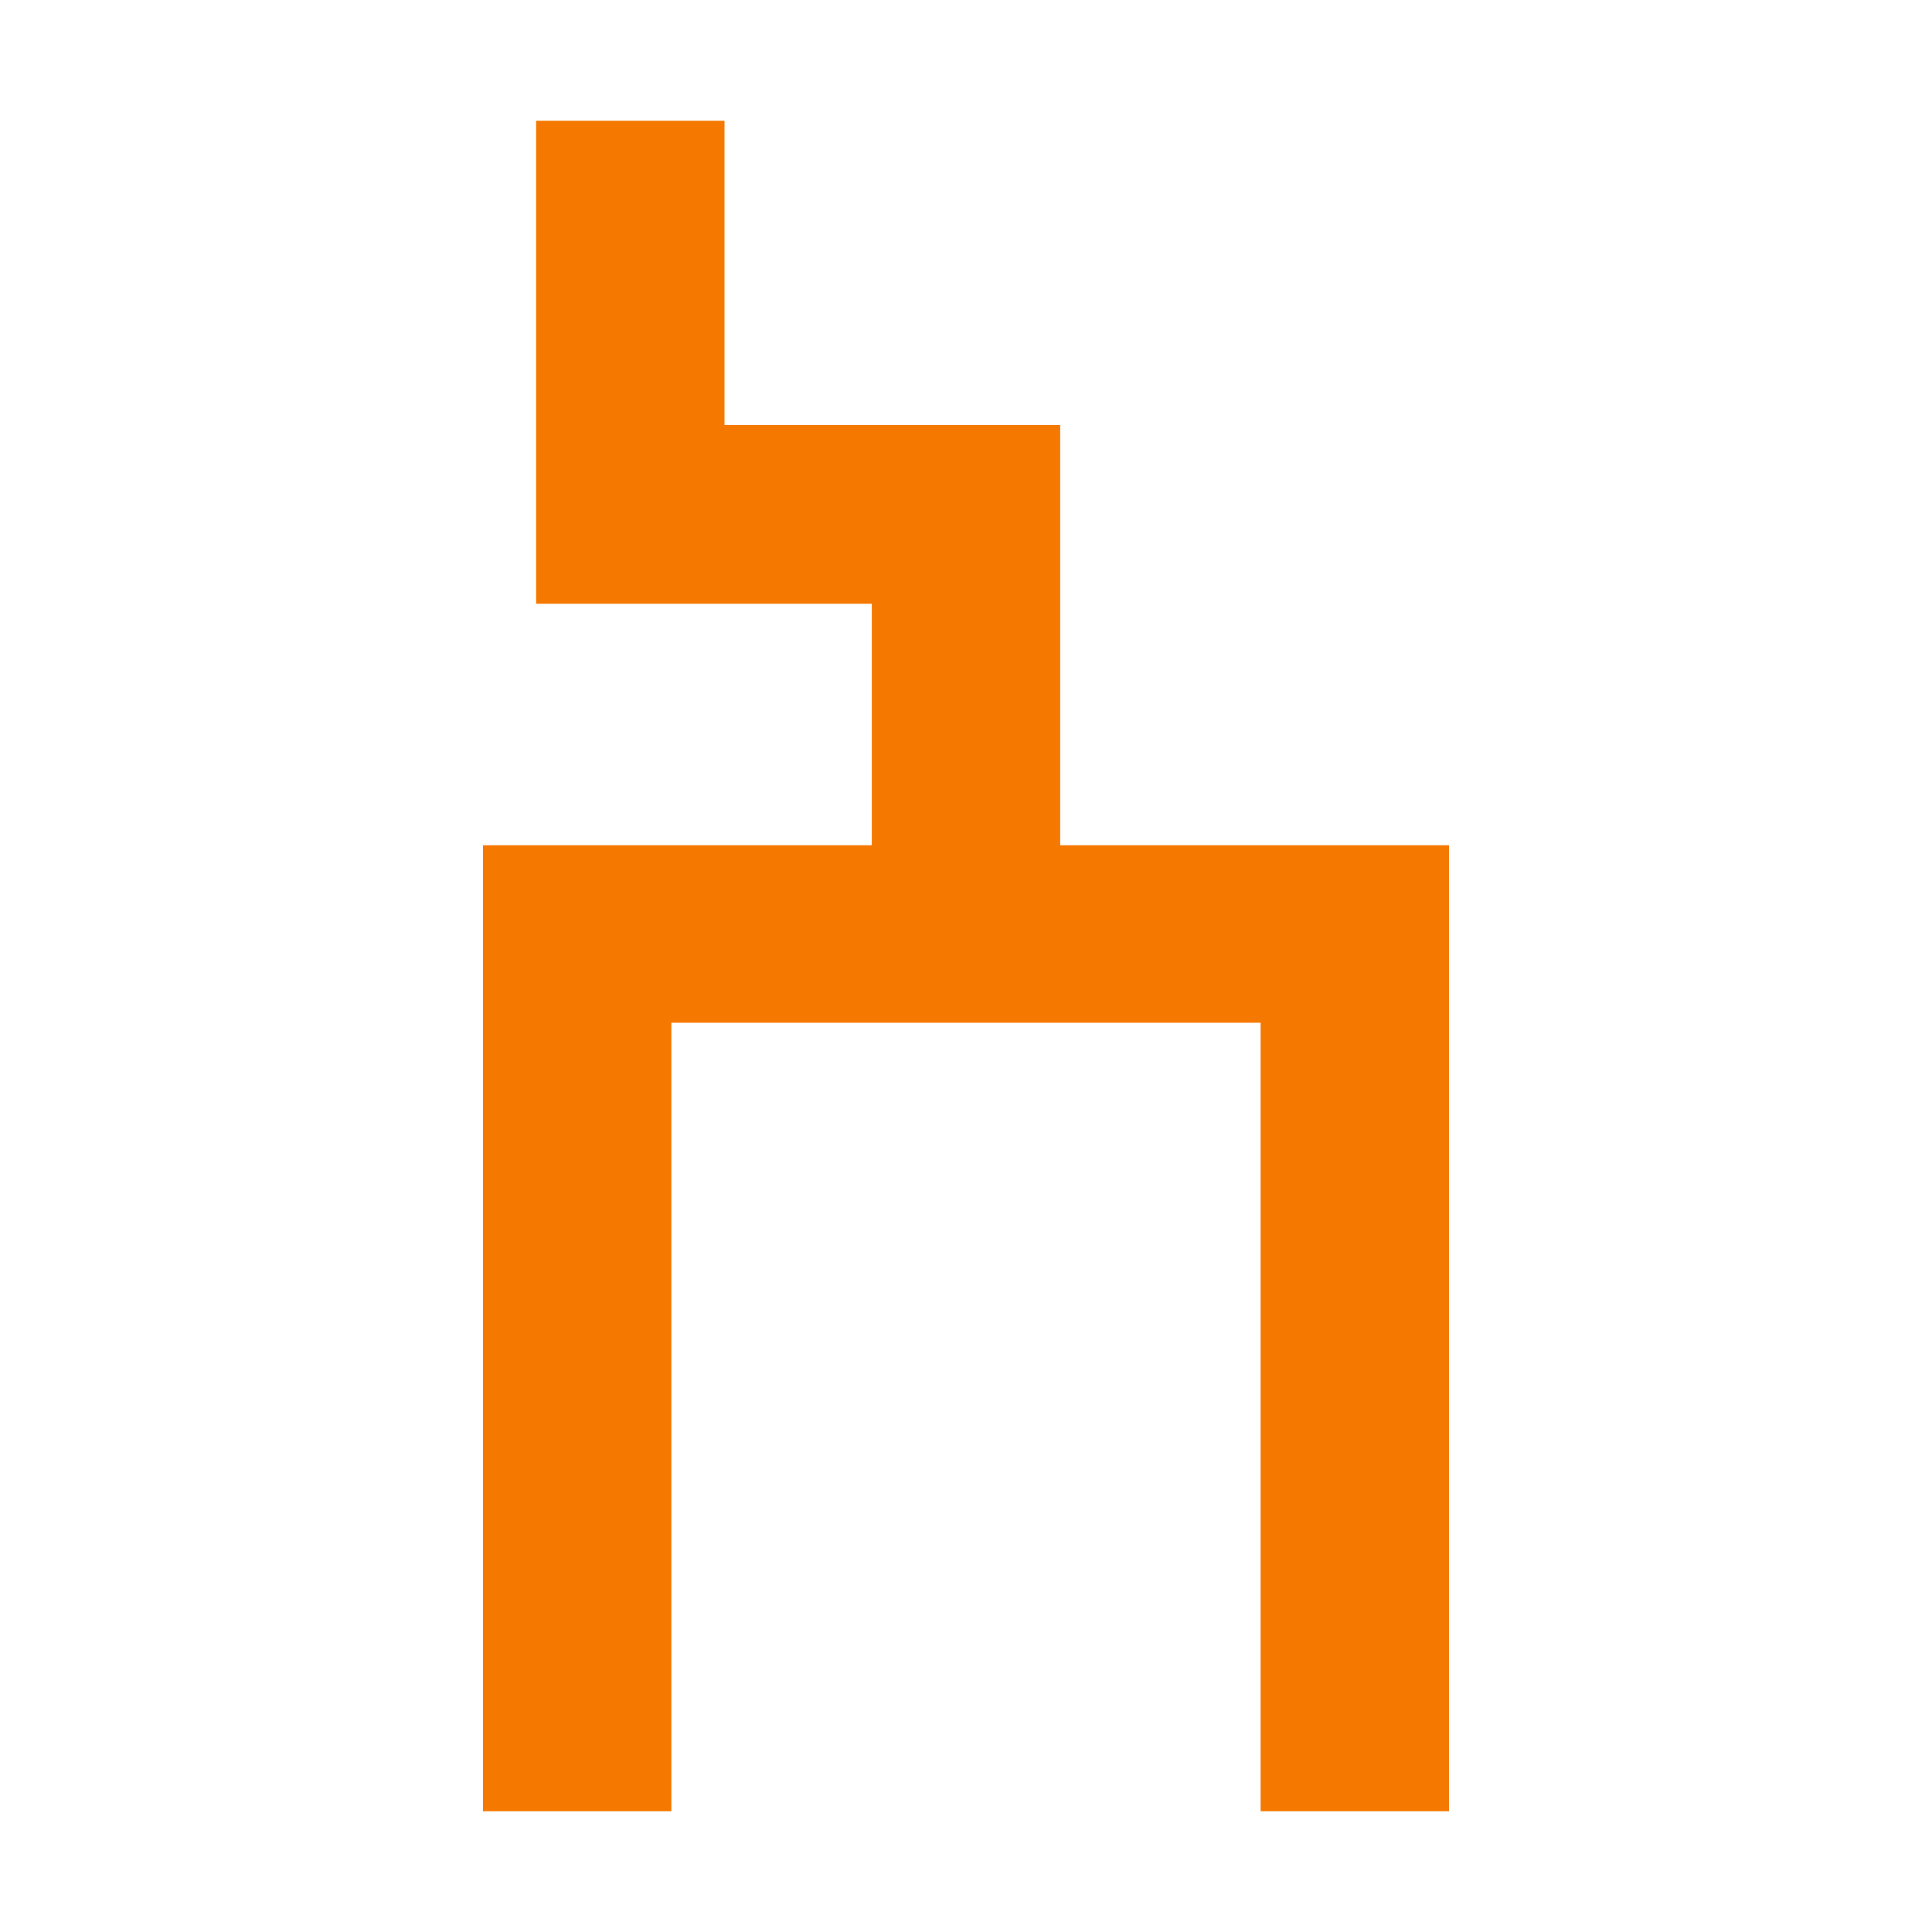
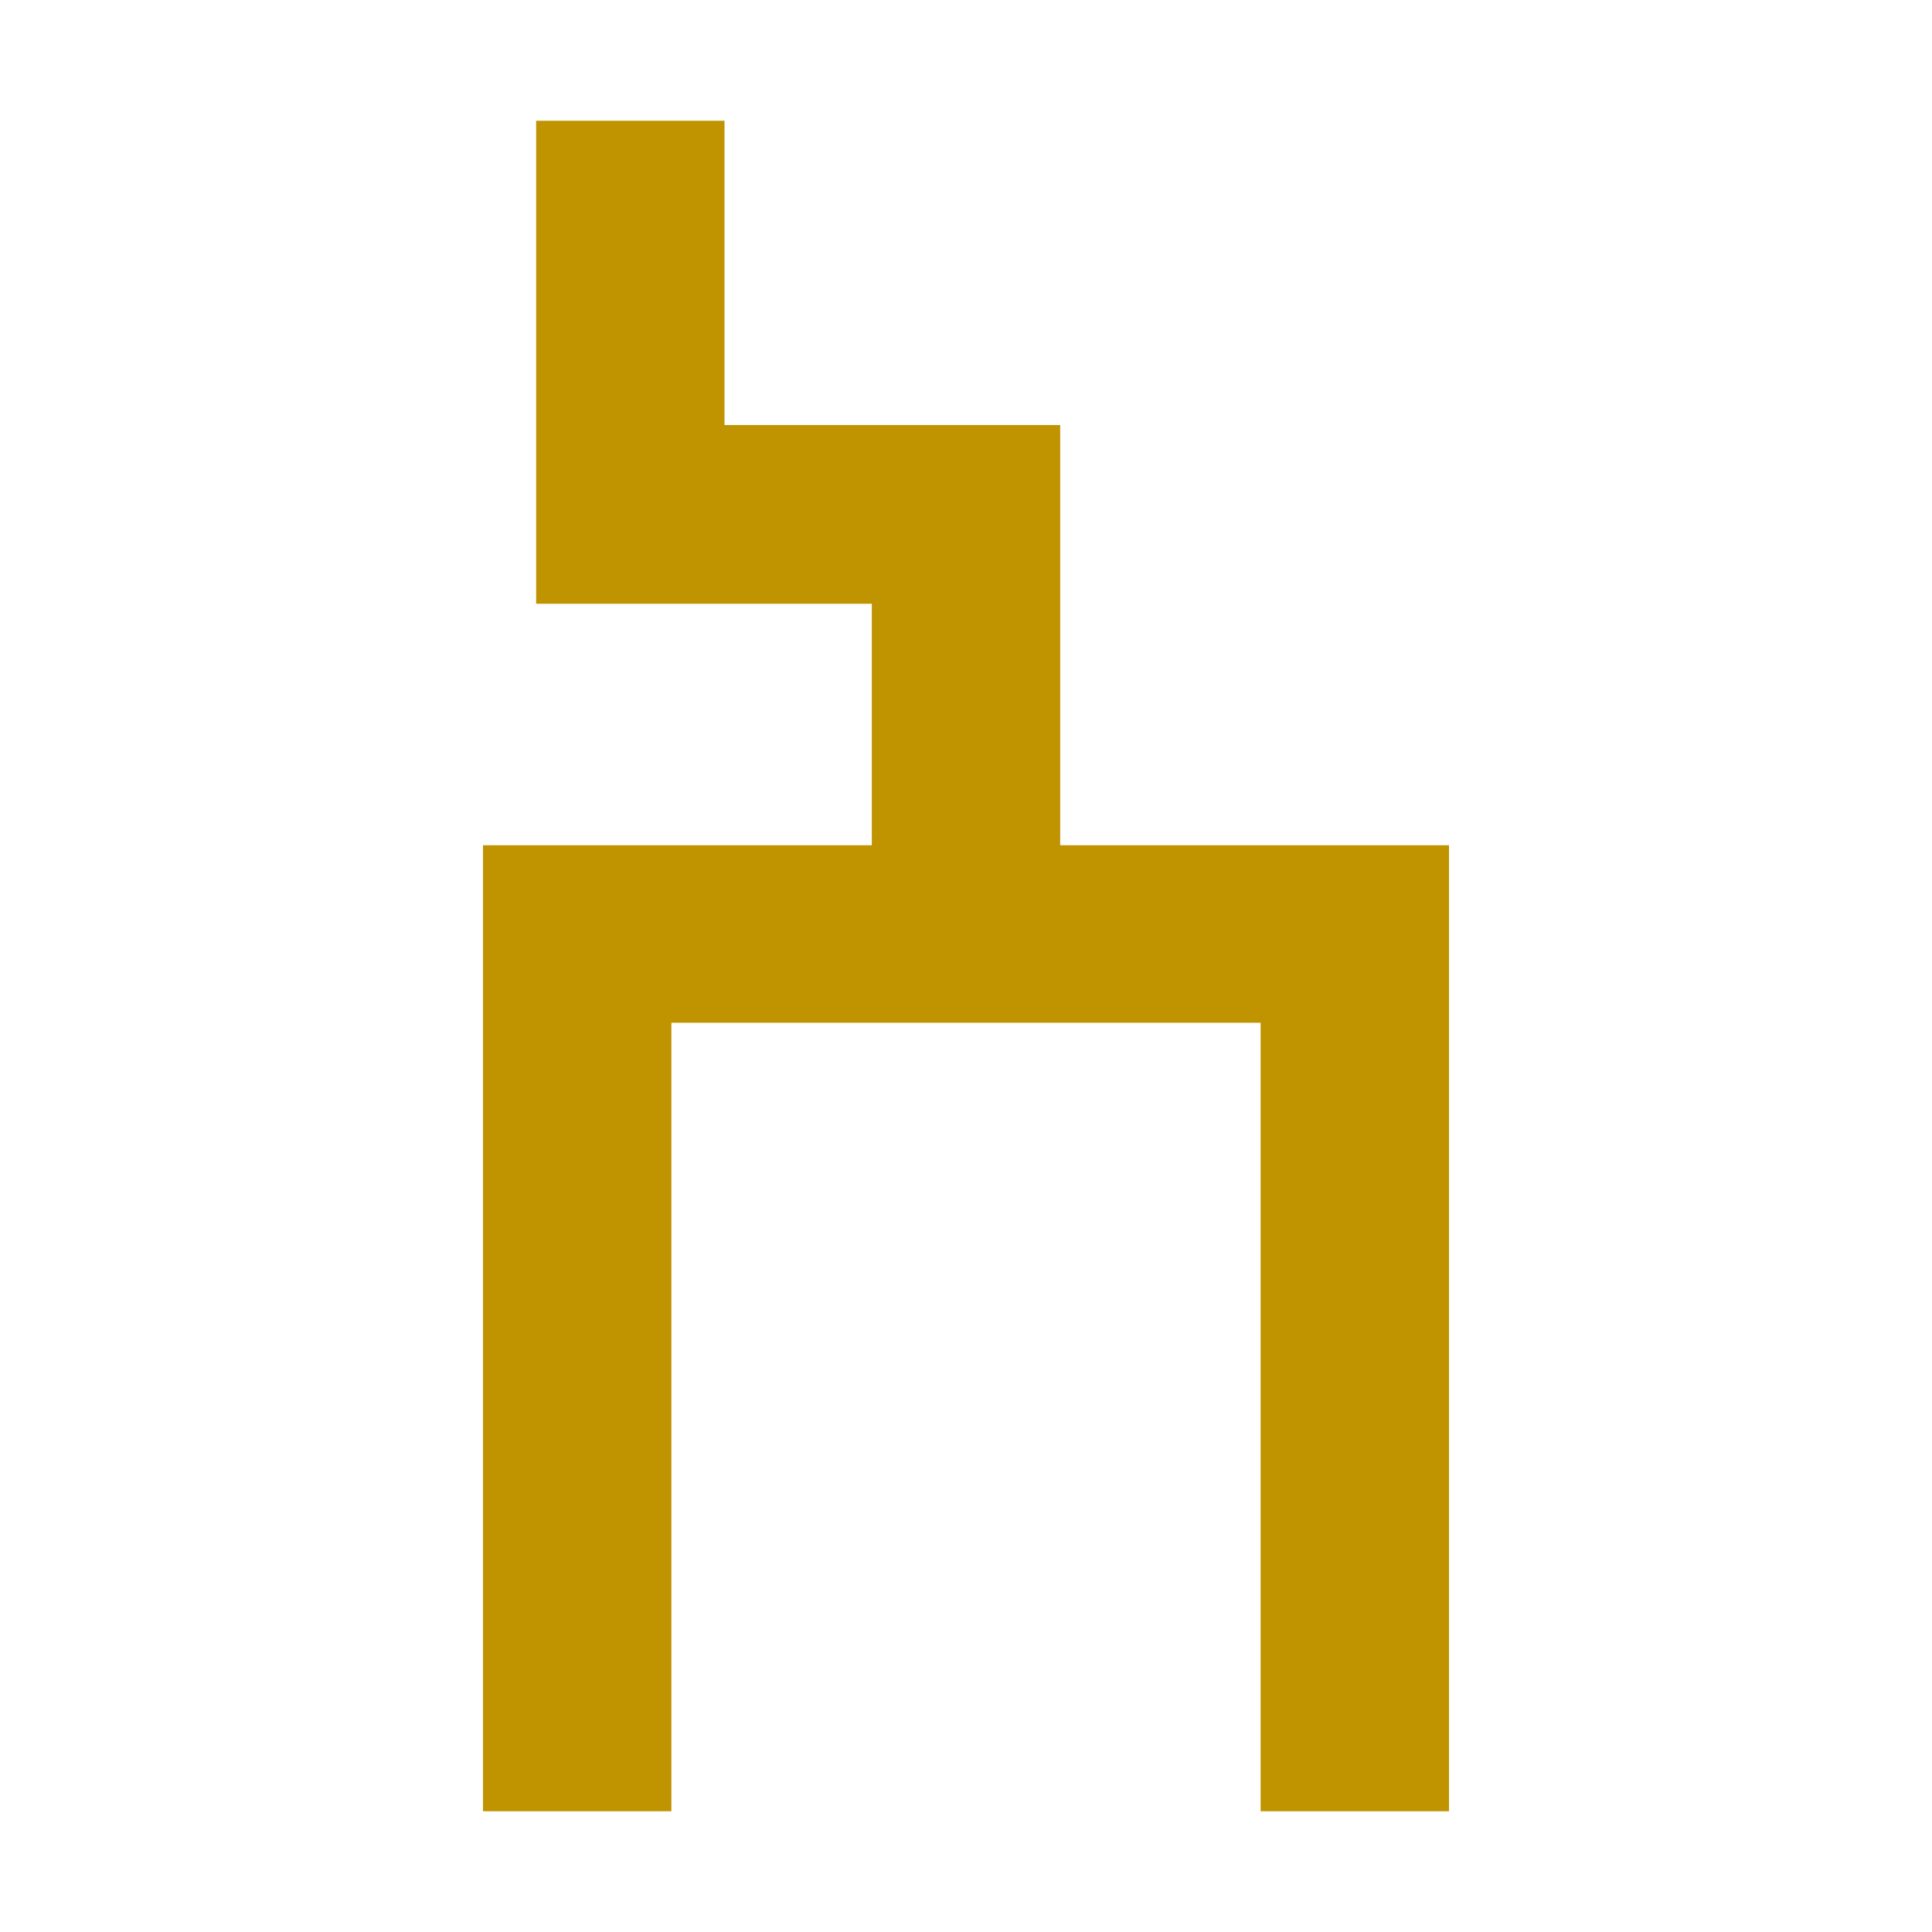
<svg xmlns="http://www.w3.org/2000/svg" height="16" viewBox="0 0 16 16" width="16">
-   <path d="m4.44 1h1.56v2.52h2.78v3.48h3.22v8h-1.56v-6.53h-4.88v6.53h-1.56v-8h3.22v-2h-2.78z" fill="#f57900" />
+   <path d="m4.44 1h1.56v2.52h2.78v3.48h3.22v8h-1.56v-6.53h-4.88v6.53h-1.56v-8h3.22v-2h-2.78z" fill="#c09300" />
</svg>
